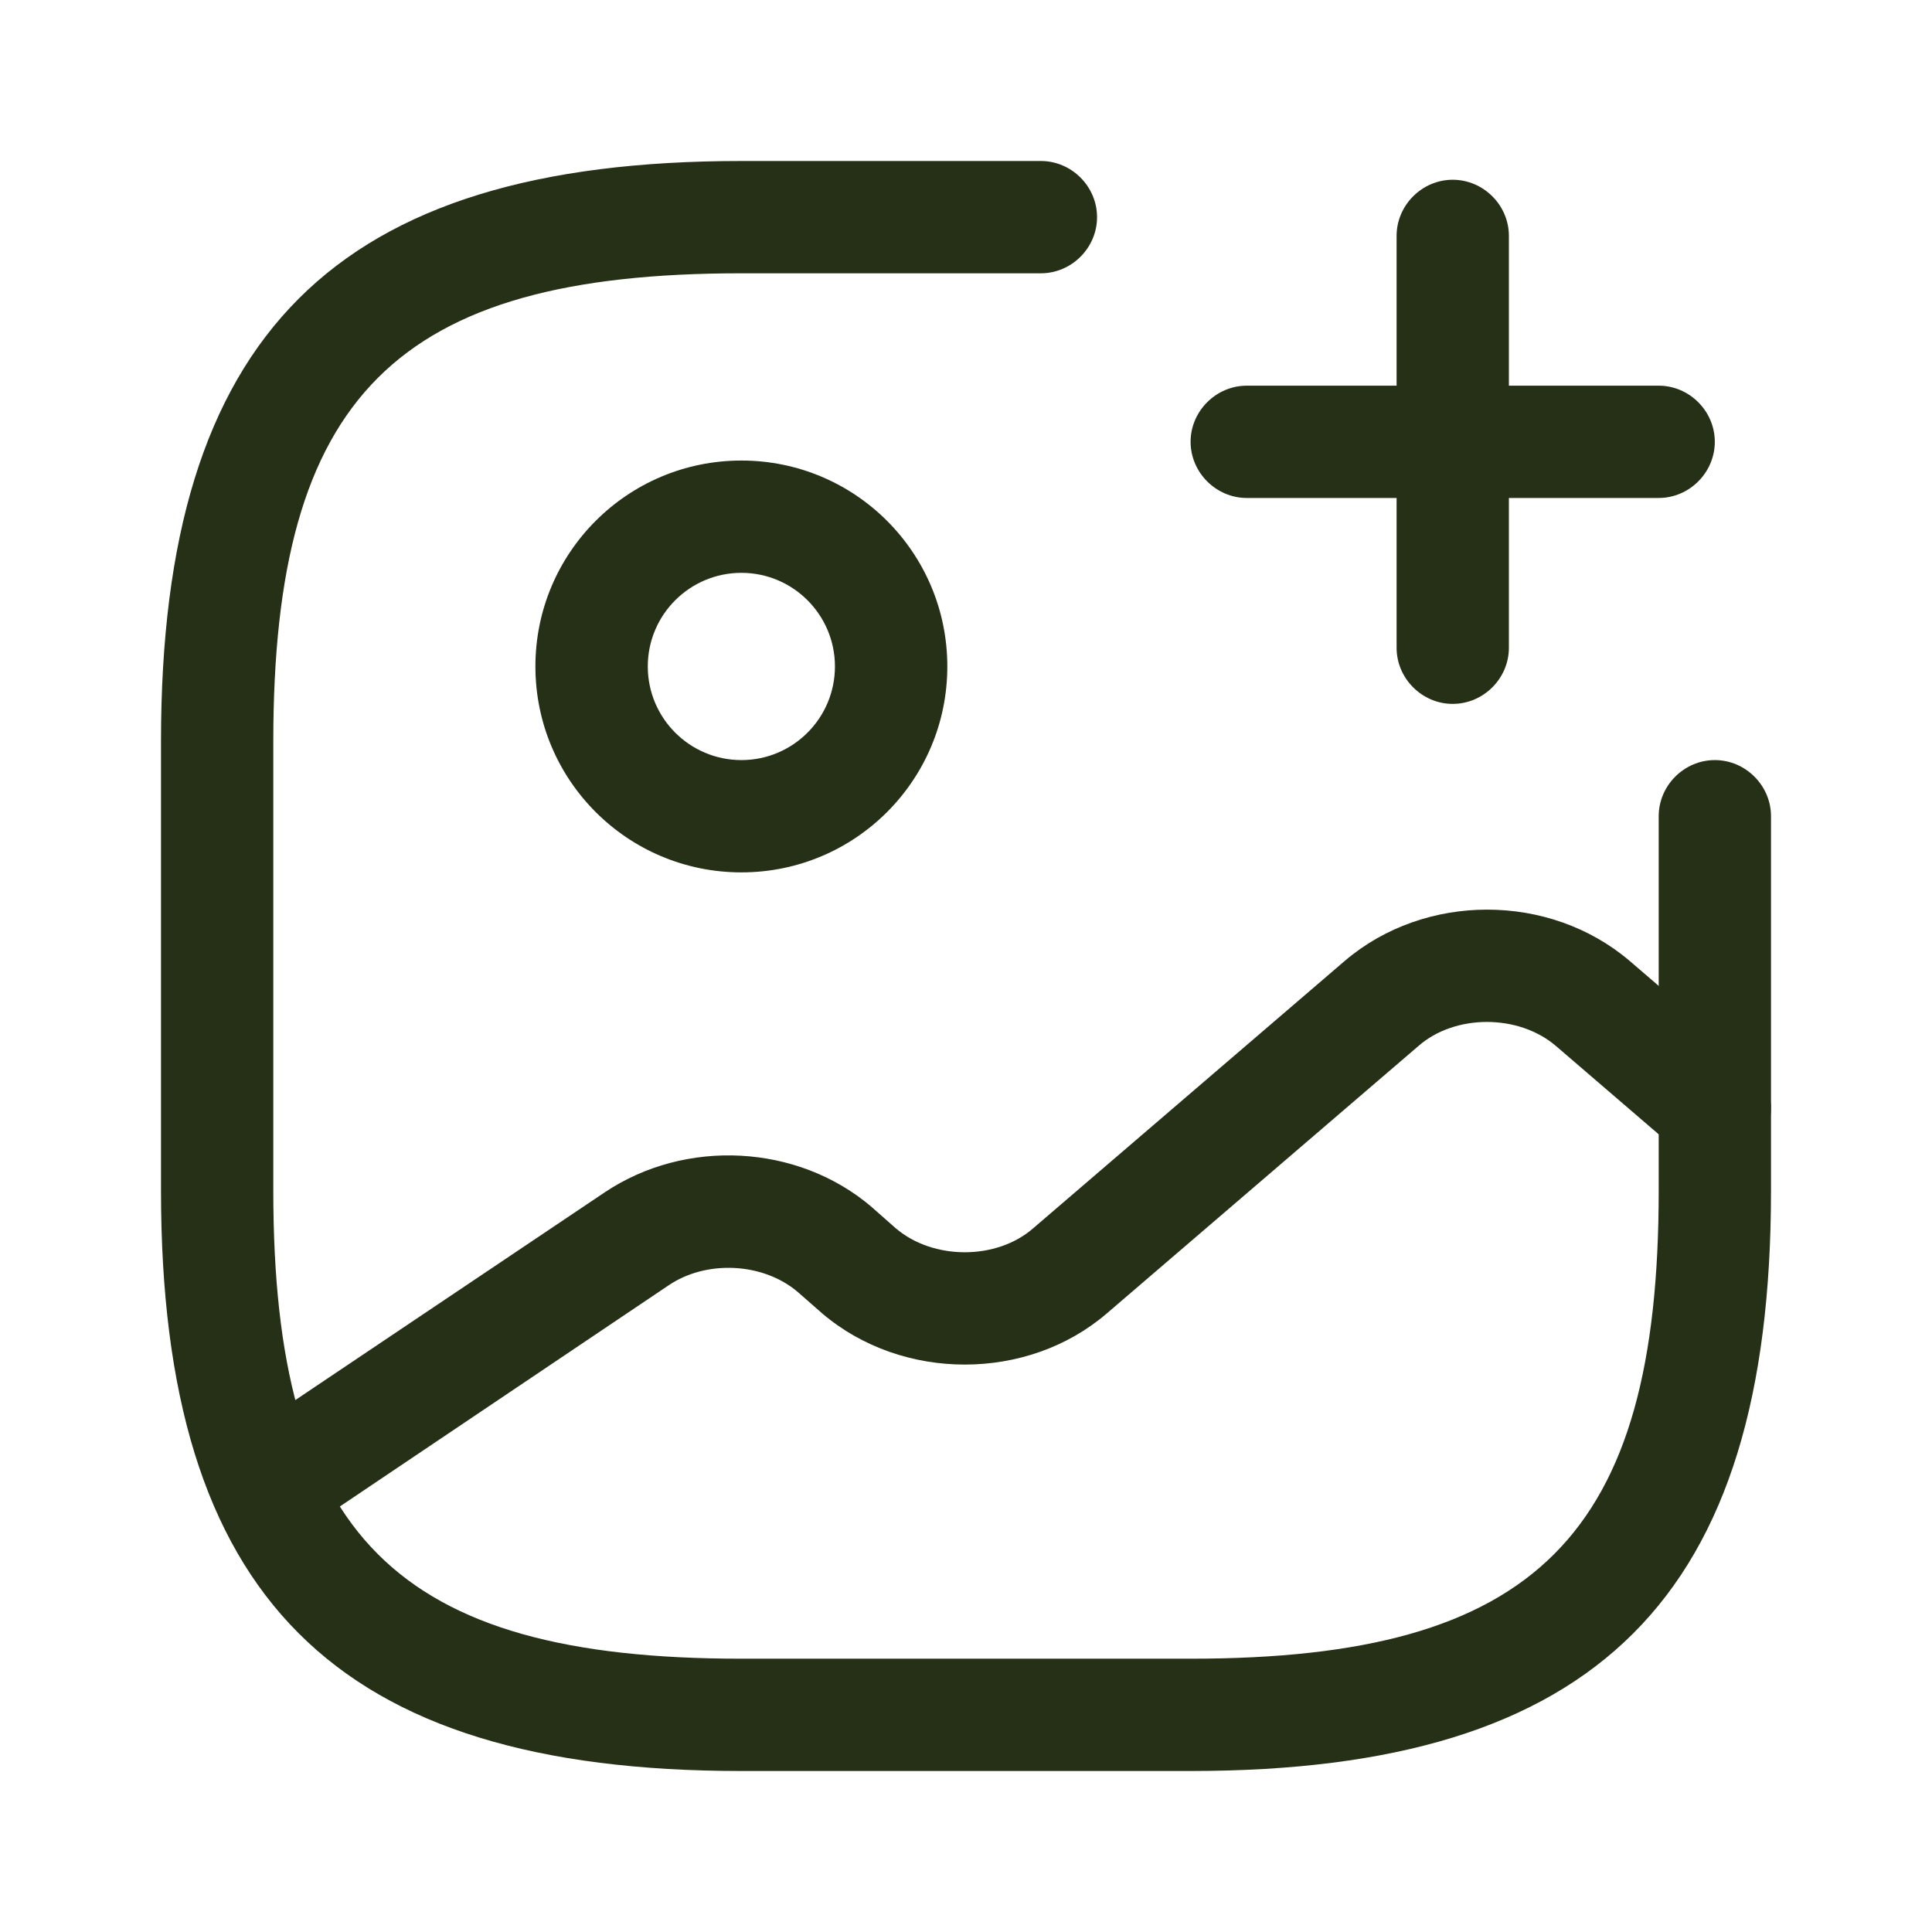
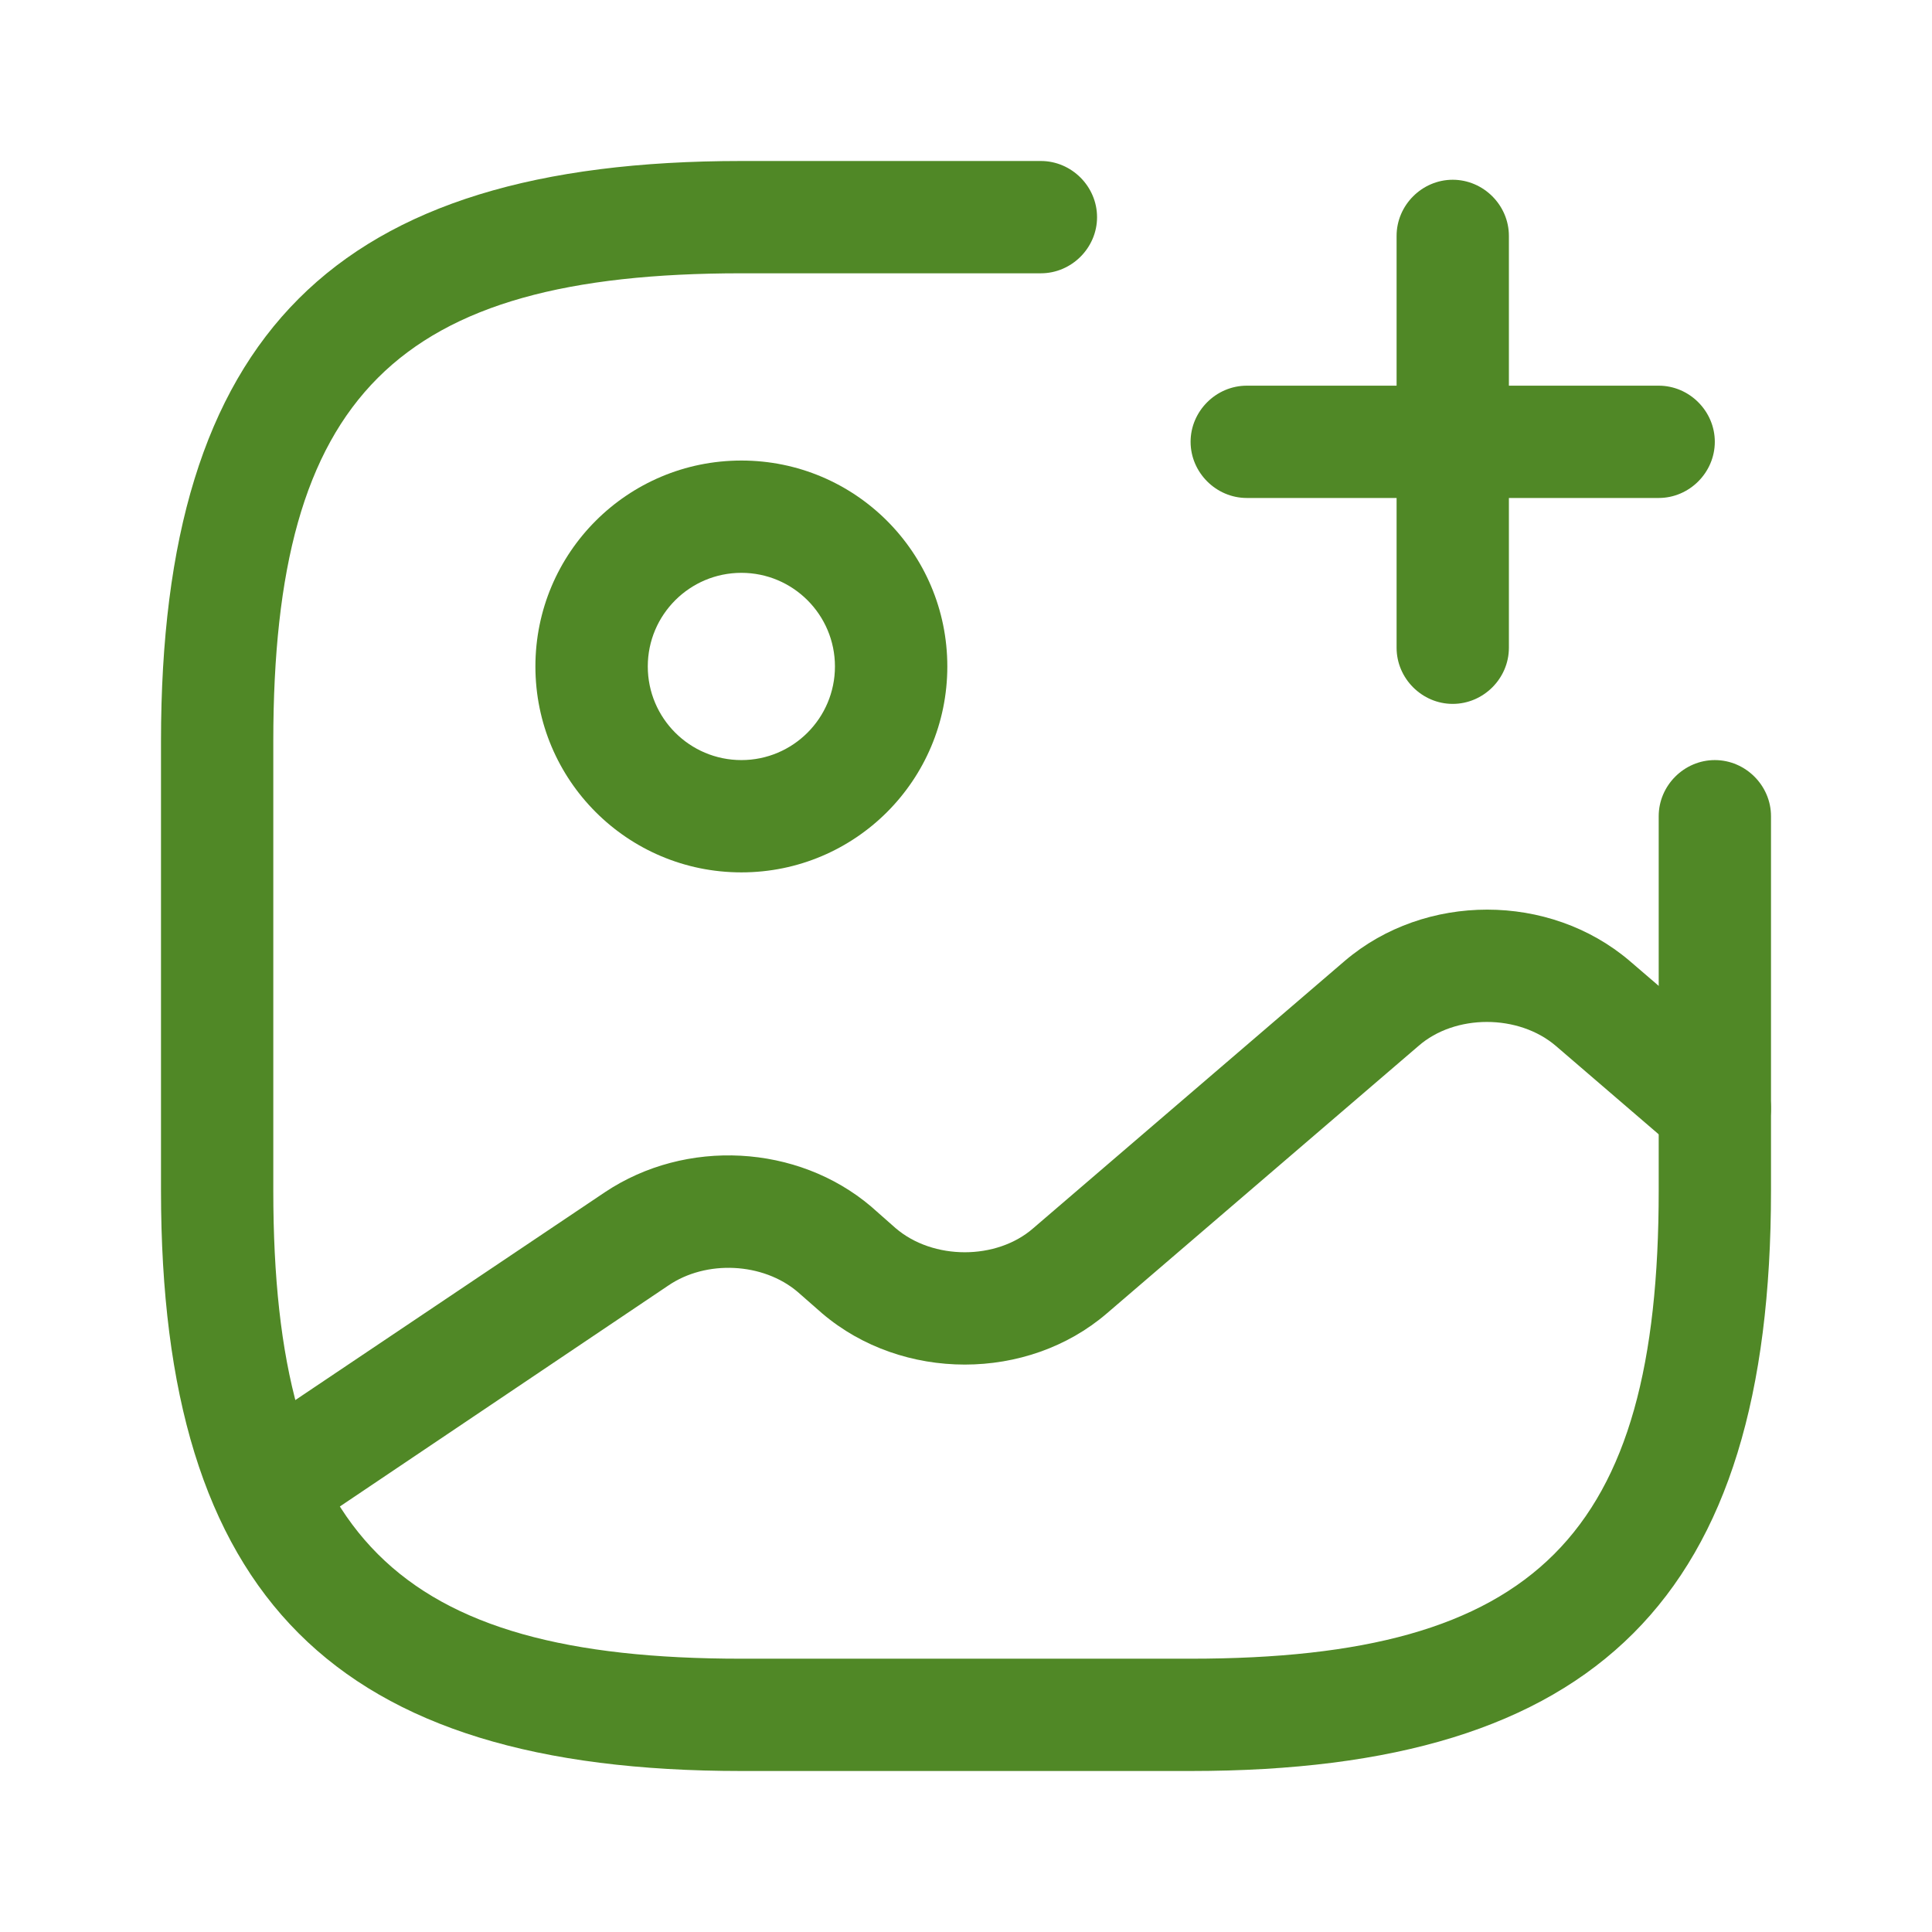
<svg xmlns="http://www.w3.org/2000/svg" width="24" height="24" viewBox="0 0 24 24" fill="none">
-   <path d="M9.21 10.837C7.796 10.837 6.651 9.693 6.651 8.279C6.651 6.865 7.796 5.721 9.21 5.721C10.623 5.721 11.768 6.865 11.768 8.279C11.768 9.693 10.623 10.837 9.21 10.837ZM9.21 7.116C8.568 7.116 8.047 7.637 8.047 8.279C8.047 8.921 8.568 9.442 9.21 9.442C9.851 9.442 10.372 8.921 10.372 8.279C10.372 7.637 9.851 7.116 9.21 7.116Z" fill="#253017" />
-   <path d="M14.791 22H9.209C4.158 22 2 19.842 2 14.791V9.209C2 4.158 4.158 2 9.209 2H12.93C13.312 2 13.628 2.316 13.628 2.698C13.628 3.079 13.312 3.395 12.93 3.395H9.209C4.921 3.395 3.395 4.921 3.395 9.209V14.791C3.395 19.079 4.921 20.605 9.209 20.605H14.791C19.079 20.605 20.605 19.079 20.605 14.791V10.139C20.605 9.758 20.921 9.442 21.302 9.442C21.684 9.442 22 9.758 22 10.139V14.791C22 19.842 19.842 22 14.791 22Z" fill="#253017" />
-   <path d="M20.605 6.186H15.488C15.107 6.186 14.79 5.87 14.79 5.488C14.79 5.107 15.107 4.791 15.488 4.791H20.605C20.986 4.791 21.302 5.107 21.302 5.488C21.302 5.87 20.986 6.186 20.605 6.186Z" fill="#253017" />
-   <path d="M18.046 8.744C17.665 8.744 17.349 8.428 17.349 8.047V2.93C17.349 2.549 17.665 2.233 18.046 2.233C18.428 2.233 18.744 2.549 18.744 2.93V8.047C18.744 8.428 18.428 8.744 18.046 8.744Z" fill="#253017" />
-   <path d="M3.321 19.163C3.098 19.163 2.874 19.051 2.744 18.856C2.53 18.54 2.614 18.102 2.93 17.888L7.516 14.809C8.521 14.139 9.907 14.214 10.819 14.986L11.125 15.256C11.591 15.656 12.381 15.656 12.837 15.256L16.707 11.935C17.702 11.088 19.246 11.088 20.242 11.935L21.758 13.237C22.046 13.488 22.084 13.926 21.832 14.223C21.581 14.512 21.144 14.549 20.846 14.298L19.33 12.995C18.865 12.595 18.074 12.595 17.619 12.995L13.749 16.316C12.763 17.163 11.209 17.163 10.214 16.316L9.907 16.047C9.479 15.684 8.772 15.646 8.298 15.972L3.721 19.051C3.591 19.126 3.451 19.163 3.321 19.163Z" fill="#253017" />
+   <path d="M9.21 10.837C7.796 10.837 6.651 9.693 6.651 8.279C6.651 6.865 7.796 5.721 9.21 5.721C10.623 5.721 11.768 6.865 11.768 8.279C11.768 9.693 10.623 10.837 9.21 10.837ZM9.21 7.116C8.568 7.116 8.047 7.637 8.047 8.279C8.047 8.921 8.568 9.442 9.21 9.442C9.851 9.442 10.372 8.921 10.372 8.279C10.372 7.637 9.851 7.116 9.21 7.116Z" fill="#508826" />
+   <path d="M14.791 22H9.209C4.158 22 2 19.842 2 14.791V9.209C2 4.158 4.158 2 9.209 2H12.93C13.312 2 13.628 2.316 13.628 2.698C13.628 3.079 13.312 3.395 12.93 3.395H9.209C4.921 3.395 3.395 4.921 3.395 9.209V14.791C3.395 19.079 4.921 20.605 9.209 20.605H14.791C19.079 20.605 20.605 19.079 20.605 14.791V10.139C20.605 9.758 20.921 9.442 21.302 9.442C21.684 9.442 22 9.758 22 10.139V14.791C22 19.842 19.842 22 14.791 22Z" fill="#508826" />
+   <path d="M20.605 6.186H15.488C15.107 6.186 14.79 5.87 14.79 5.488C14.79 5.107 15.107 4.791 15.488 4.791H20.605C20.986 4.791 21.302 5.107 21.302 5.488C21.302 5.87 20.986 6.186 20.605 6.186Z" fill="#508826" />
+   <path d="M18.046 8.744C17.665 8.744 17.349 8.428 17.349 8.047V2.93C17.349 2.549 17.665 2.233 18.046 2.233C18.428 2.233 18.744 2.549 18.744 2.93V8.047C18.744 8.428 18.428 8.744 18.046 8.744Z" fill="#508826" />
+   <path d="M3.321 19.163C3.098 19.163 2.874 19.051 2.744 18.856C2.53 18.54 2.614 18.102 2.93 17.888L7.516 14.809C8.521 14.139 9.907 14.214 10.819 14.986L11.125 15.256C11.591 15.656 12.381 15.656 12.837 15.256L16.707 11.935C17.702 11.088 19.246 11.088 20.242 11.935L21.758 13.237C22.046 13.488 22.084 13.926 21.832 14.223C21.581 14.512 21.144 14.549 20.846 14.298L19.33 12.995C18.865 12.595 18.074 12.595 17.619 12.995L13.749 16.316C12.763 17.163 11.209 17.163 10.214 16.316L9.907 16.047C9.479 15.684 8.772 15.646 8.298 15.972L3.721 19.051C3.591 19.126 3.451 19.163 3.321 19.163Z" fill="#508826" />
</svg>
